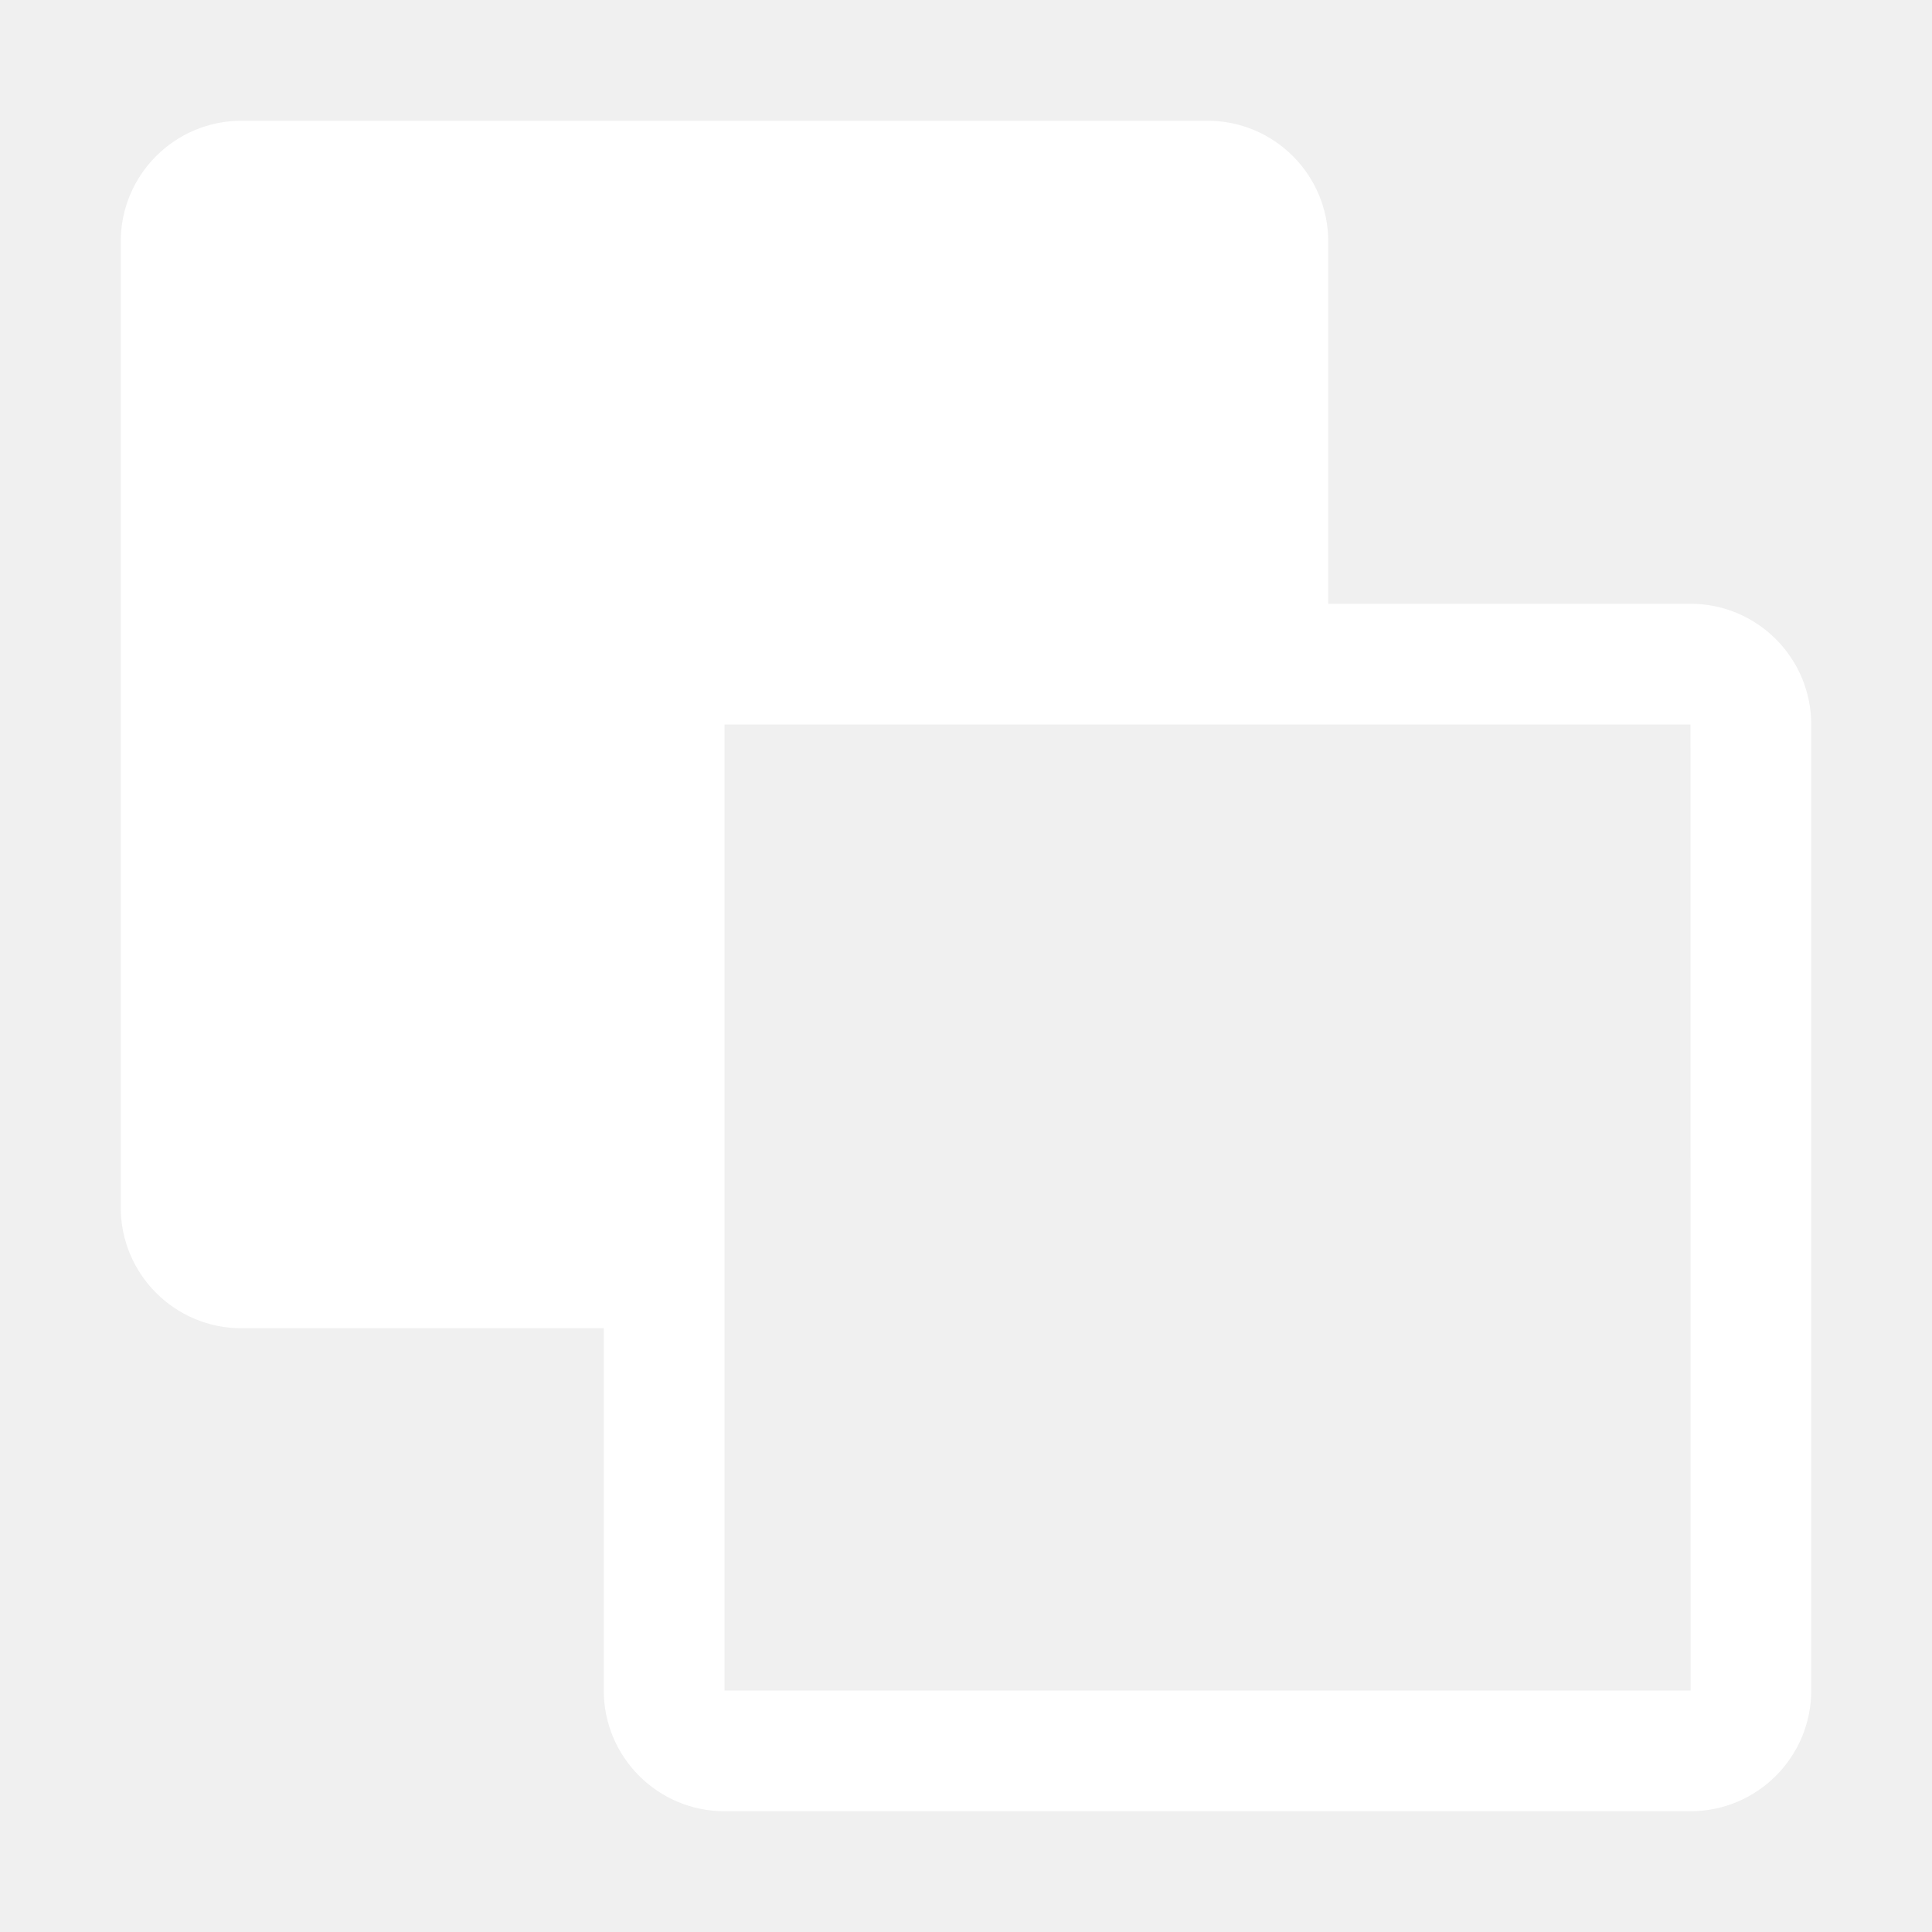
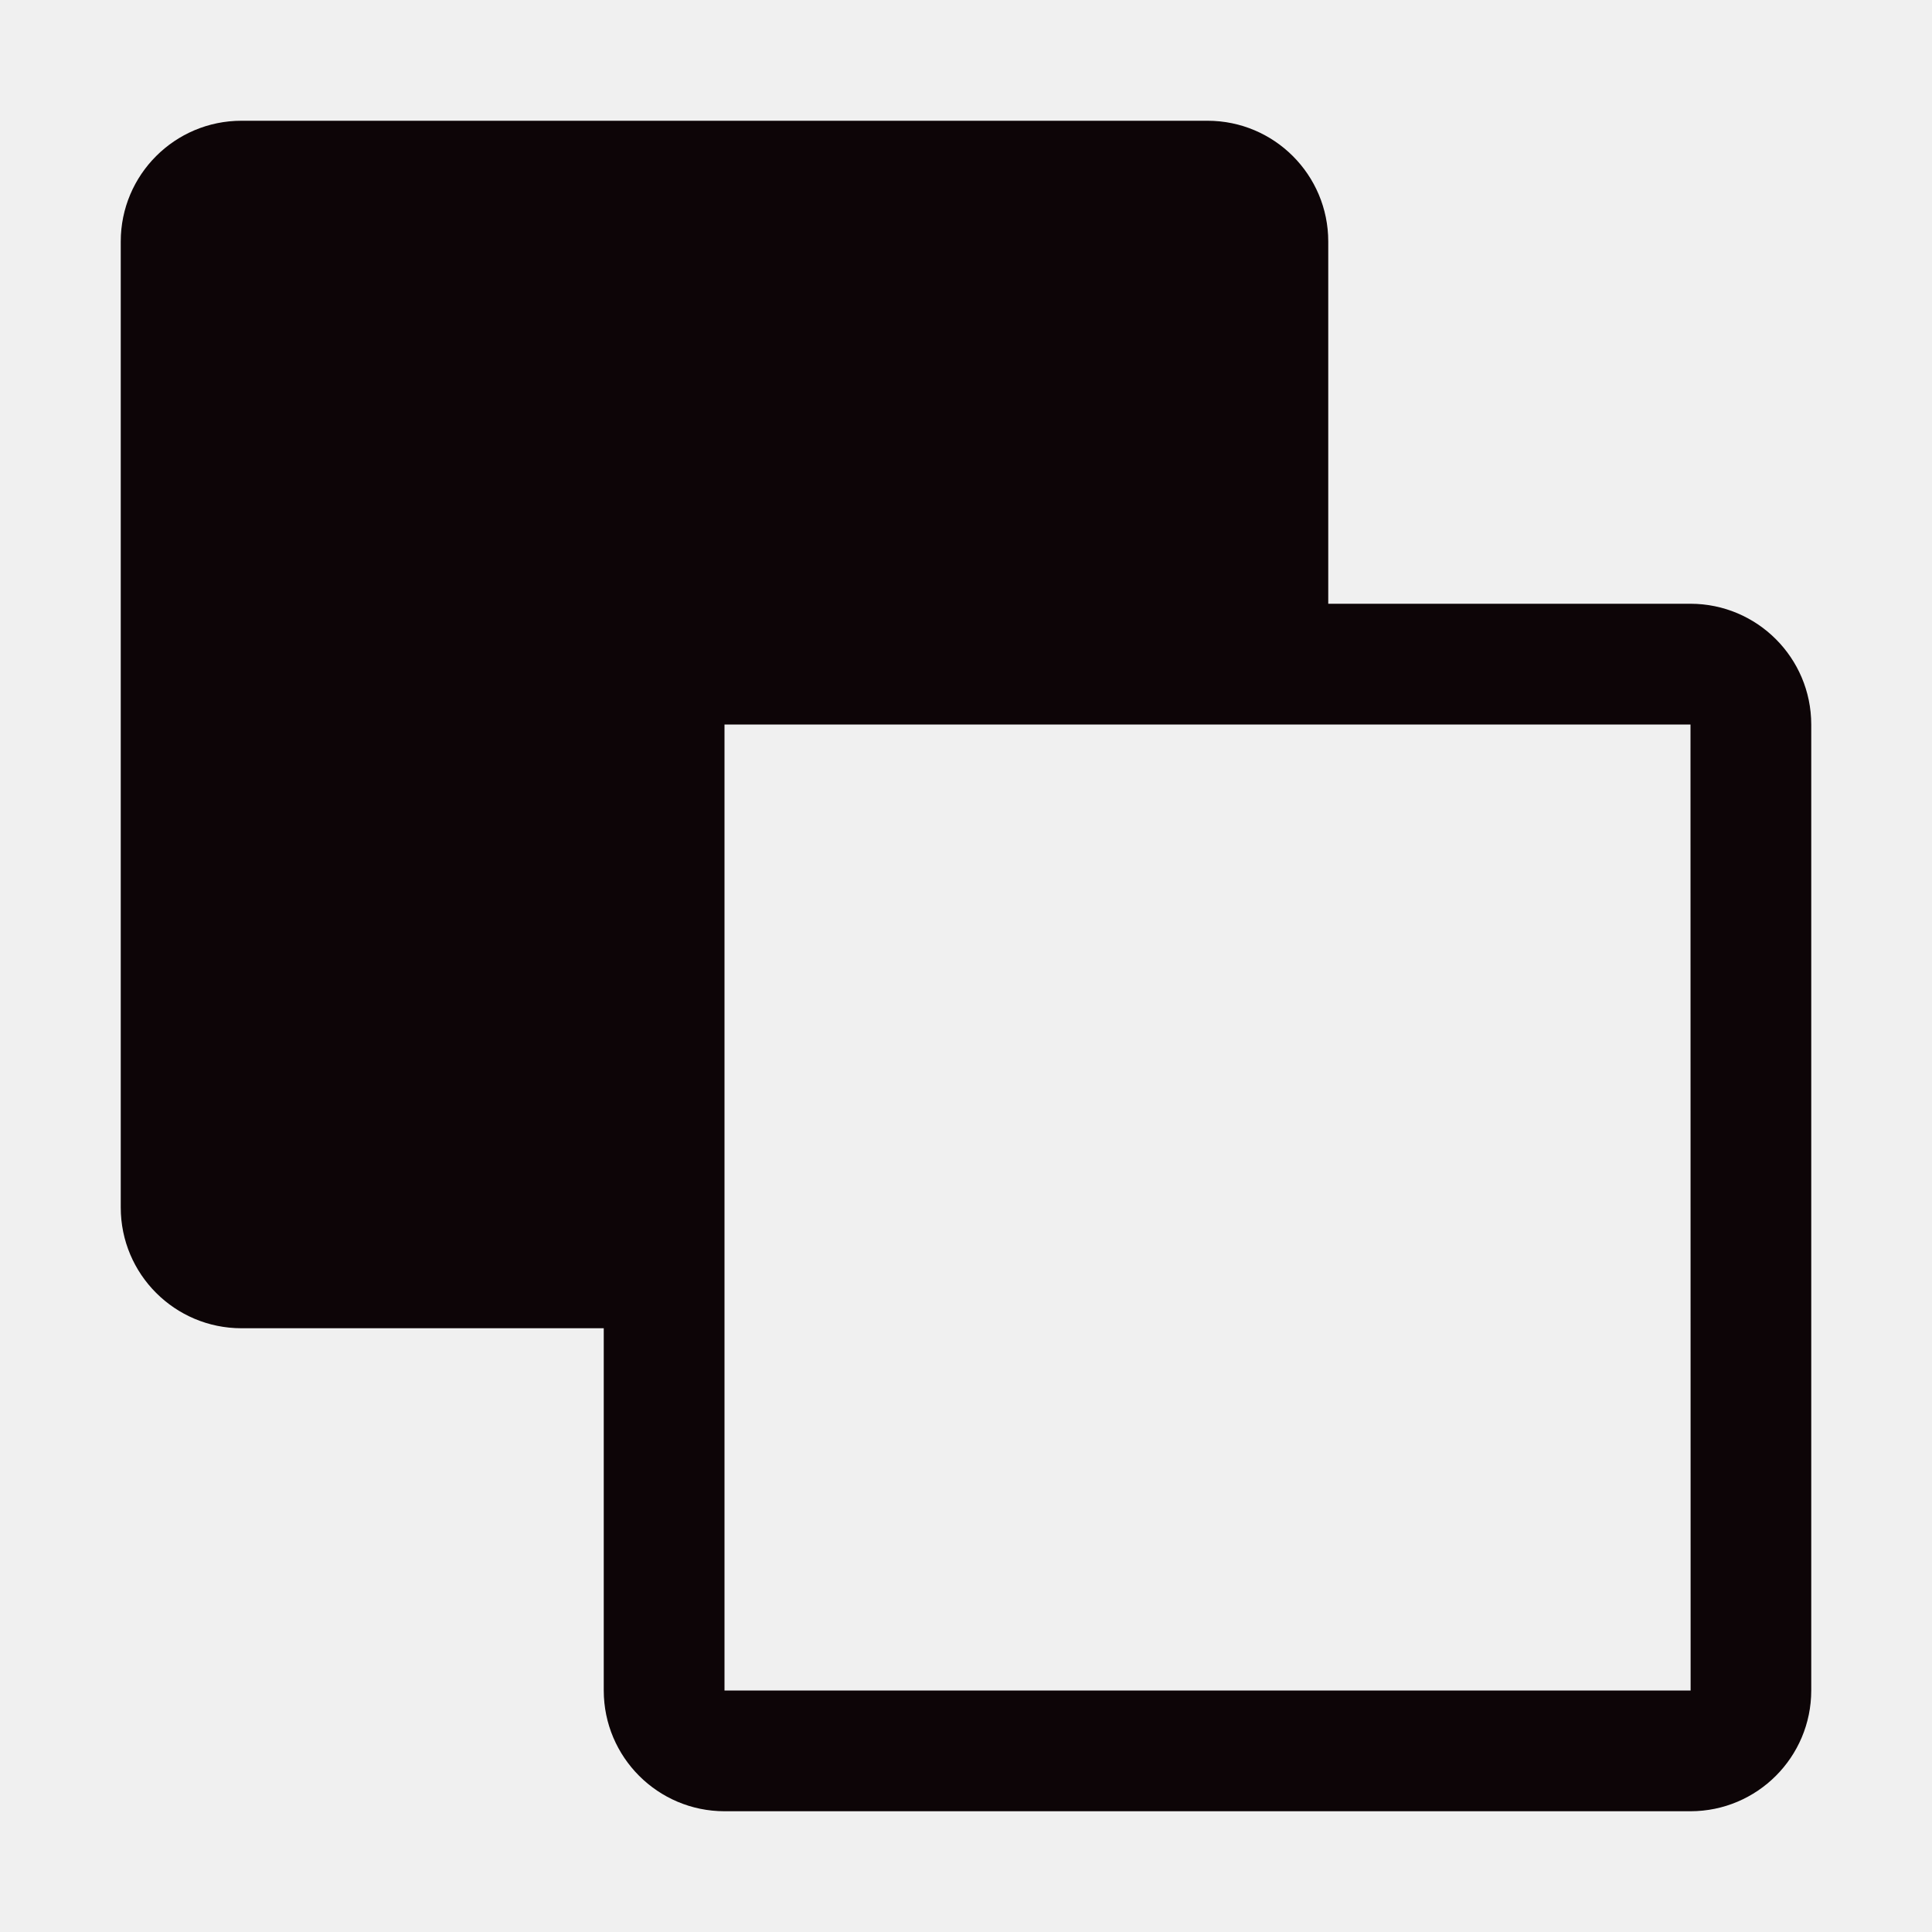
- <svg xmlns="http://www.w3.org/2000/svg" fill="#fff" width="800px" height="800px" viewBox="0 0 32 32" id="icon">
+ <svg xmlns="http://www.w3.org/2000/svg" fill="#0d0507" width="800px" height="800px" viewBox="0 0 32 32" id="icon">
  <defs>
    <style>
      .cls-1 {
        fill: none;
      }
    </style>
  </defs>
  <path d="M28,10H22V4a2,2,0,0,0-2-2H4A2,2,0,0,0,2,4V20a2,2,0,0,0,2,2h6v6a2.002,2.002,0,0,0,2,2H28a2.002,2.002,0,0,0,2-2V12A2.002,2.002,0,0,0,28,10ZM12,28V12H28l.002,16Z" />
  <rect id="_Transparent_Rectangle_" data-name="&lt;Transparent Rectangle&gt;" class="cls-1" width="32" height="32" />
</svg>
